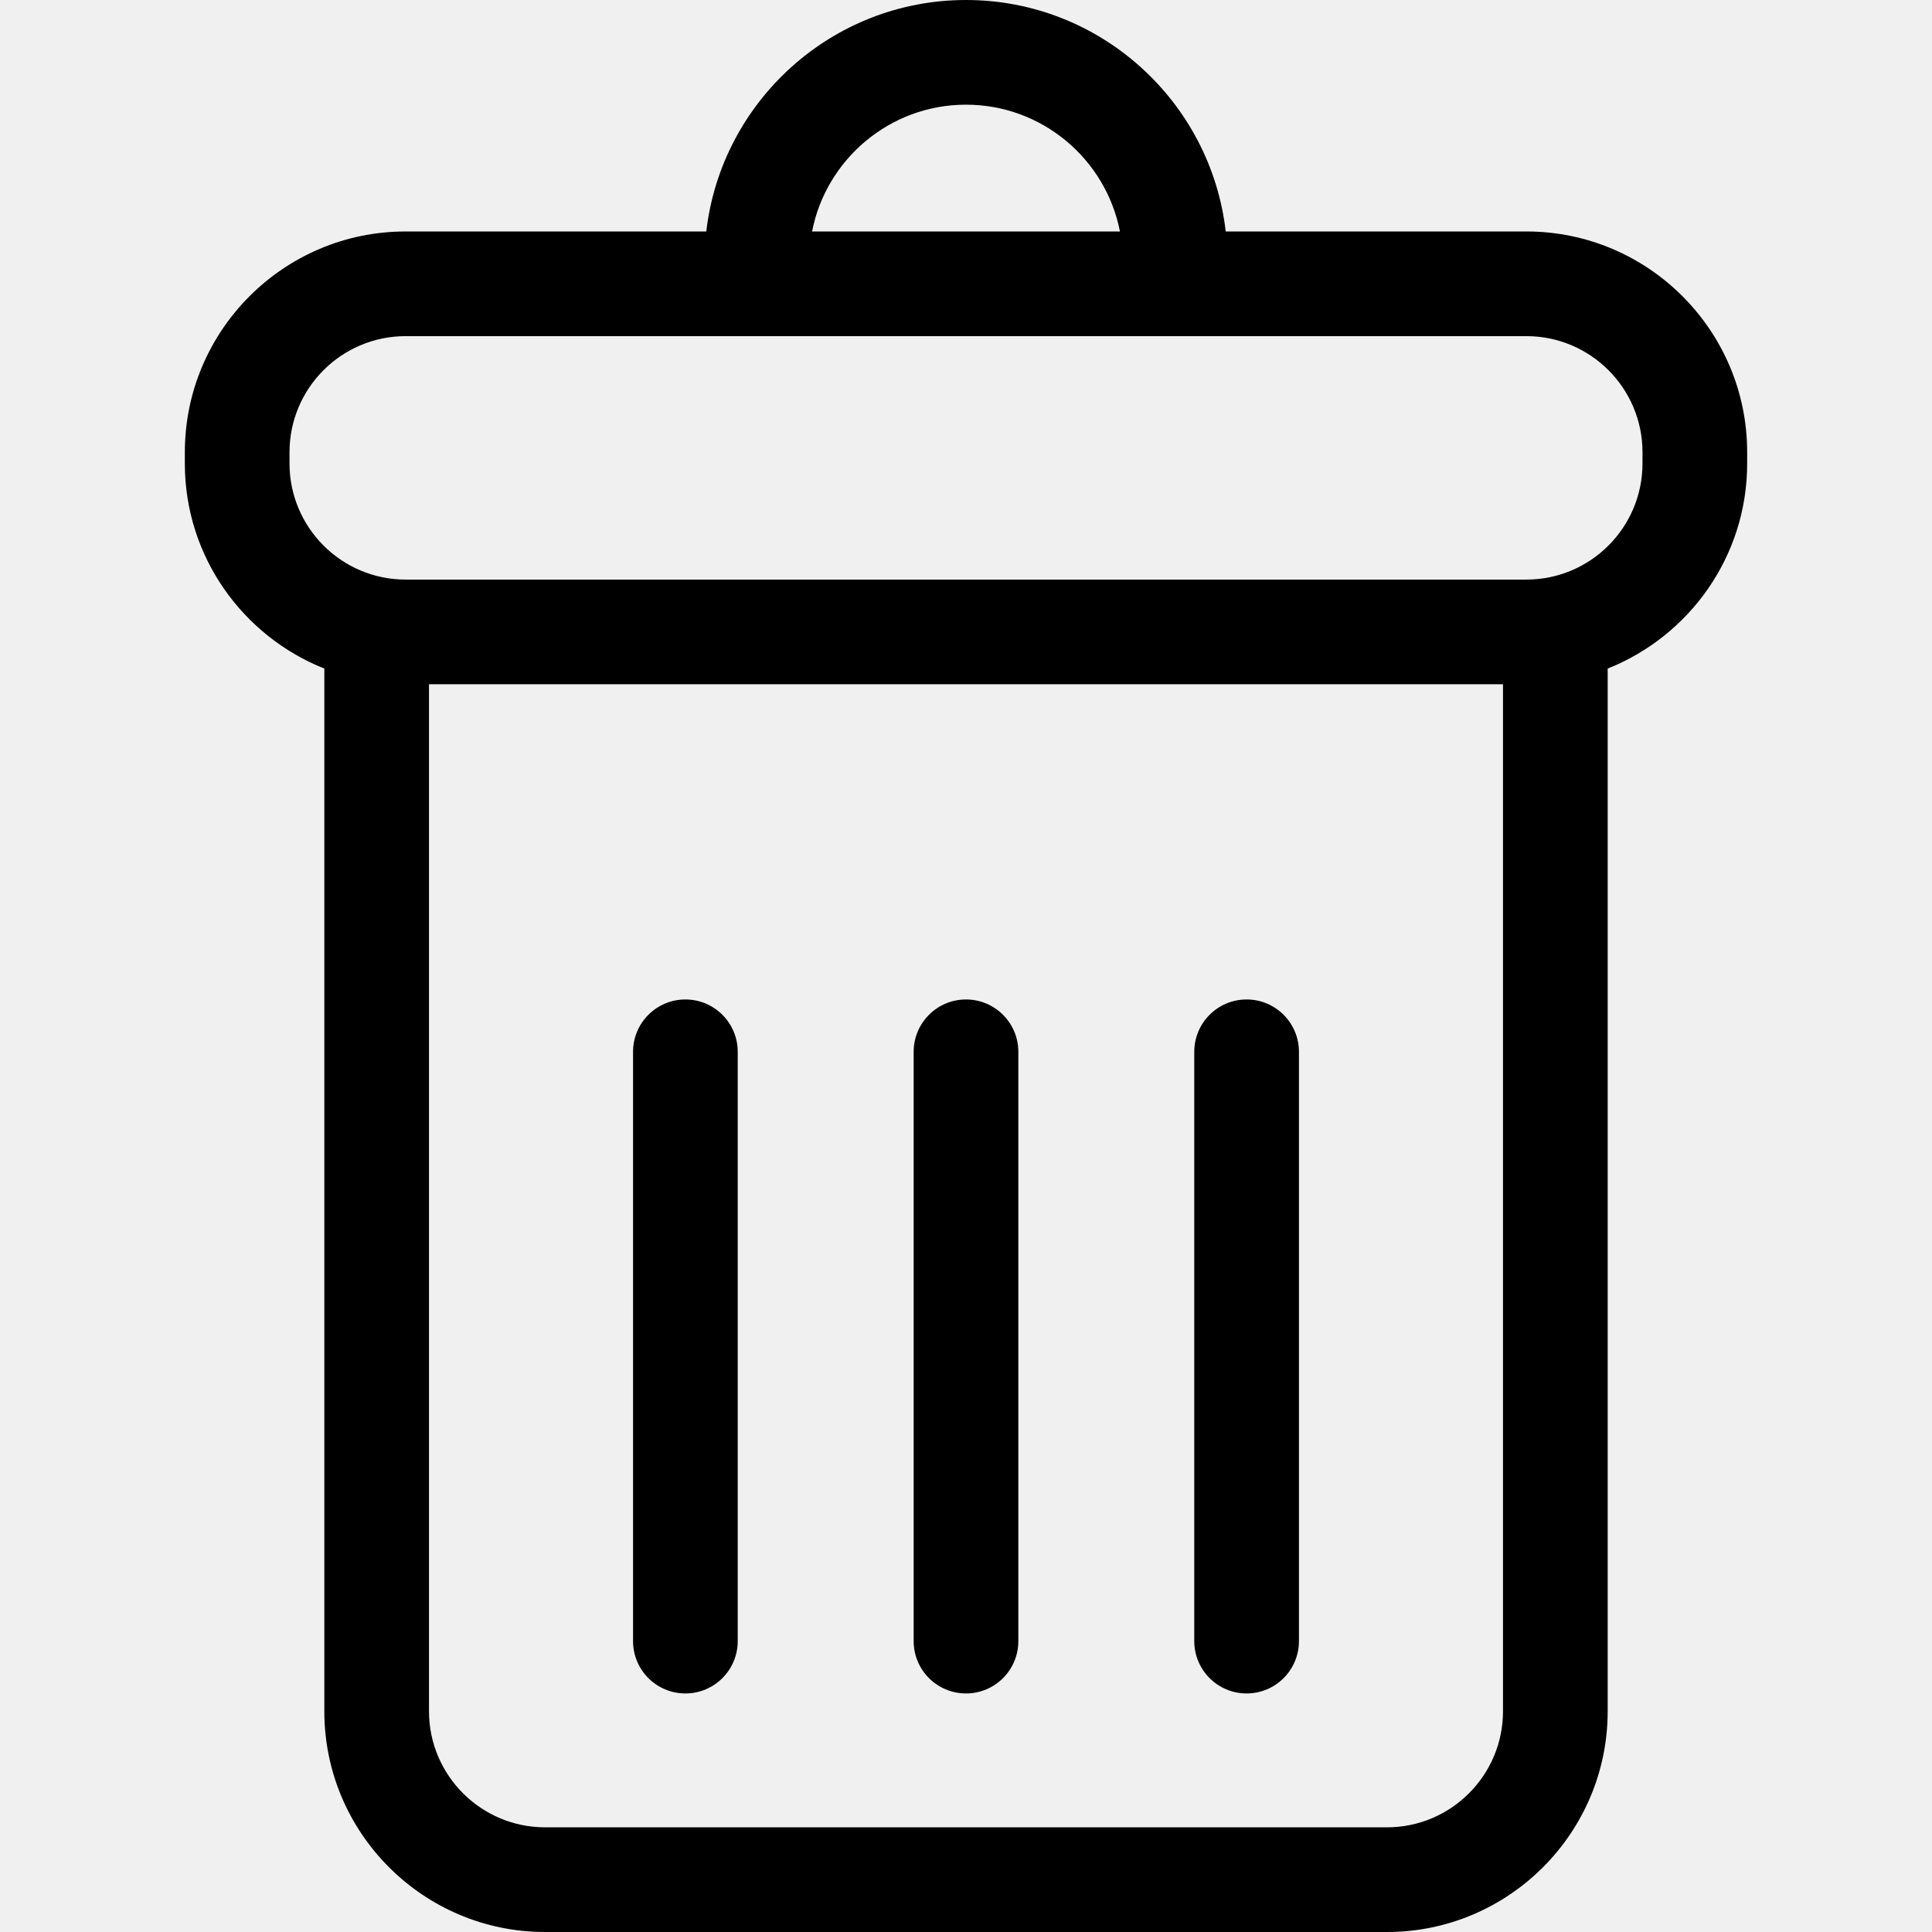
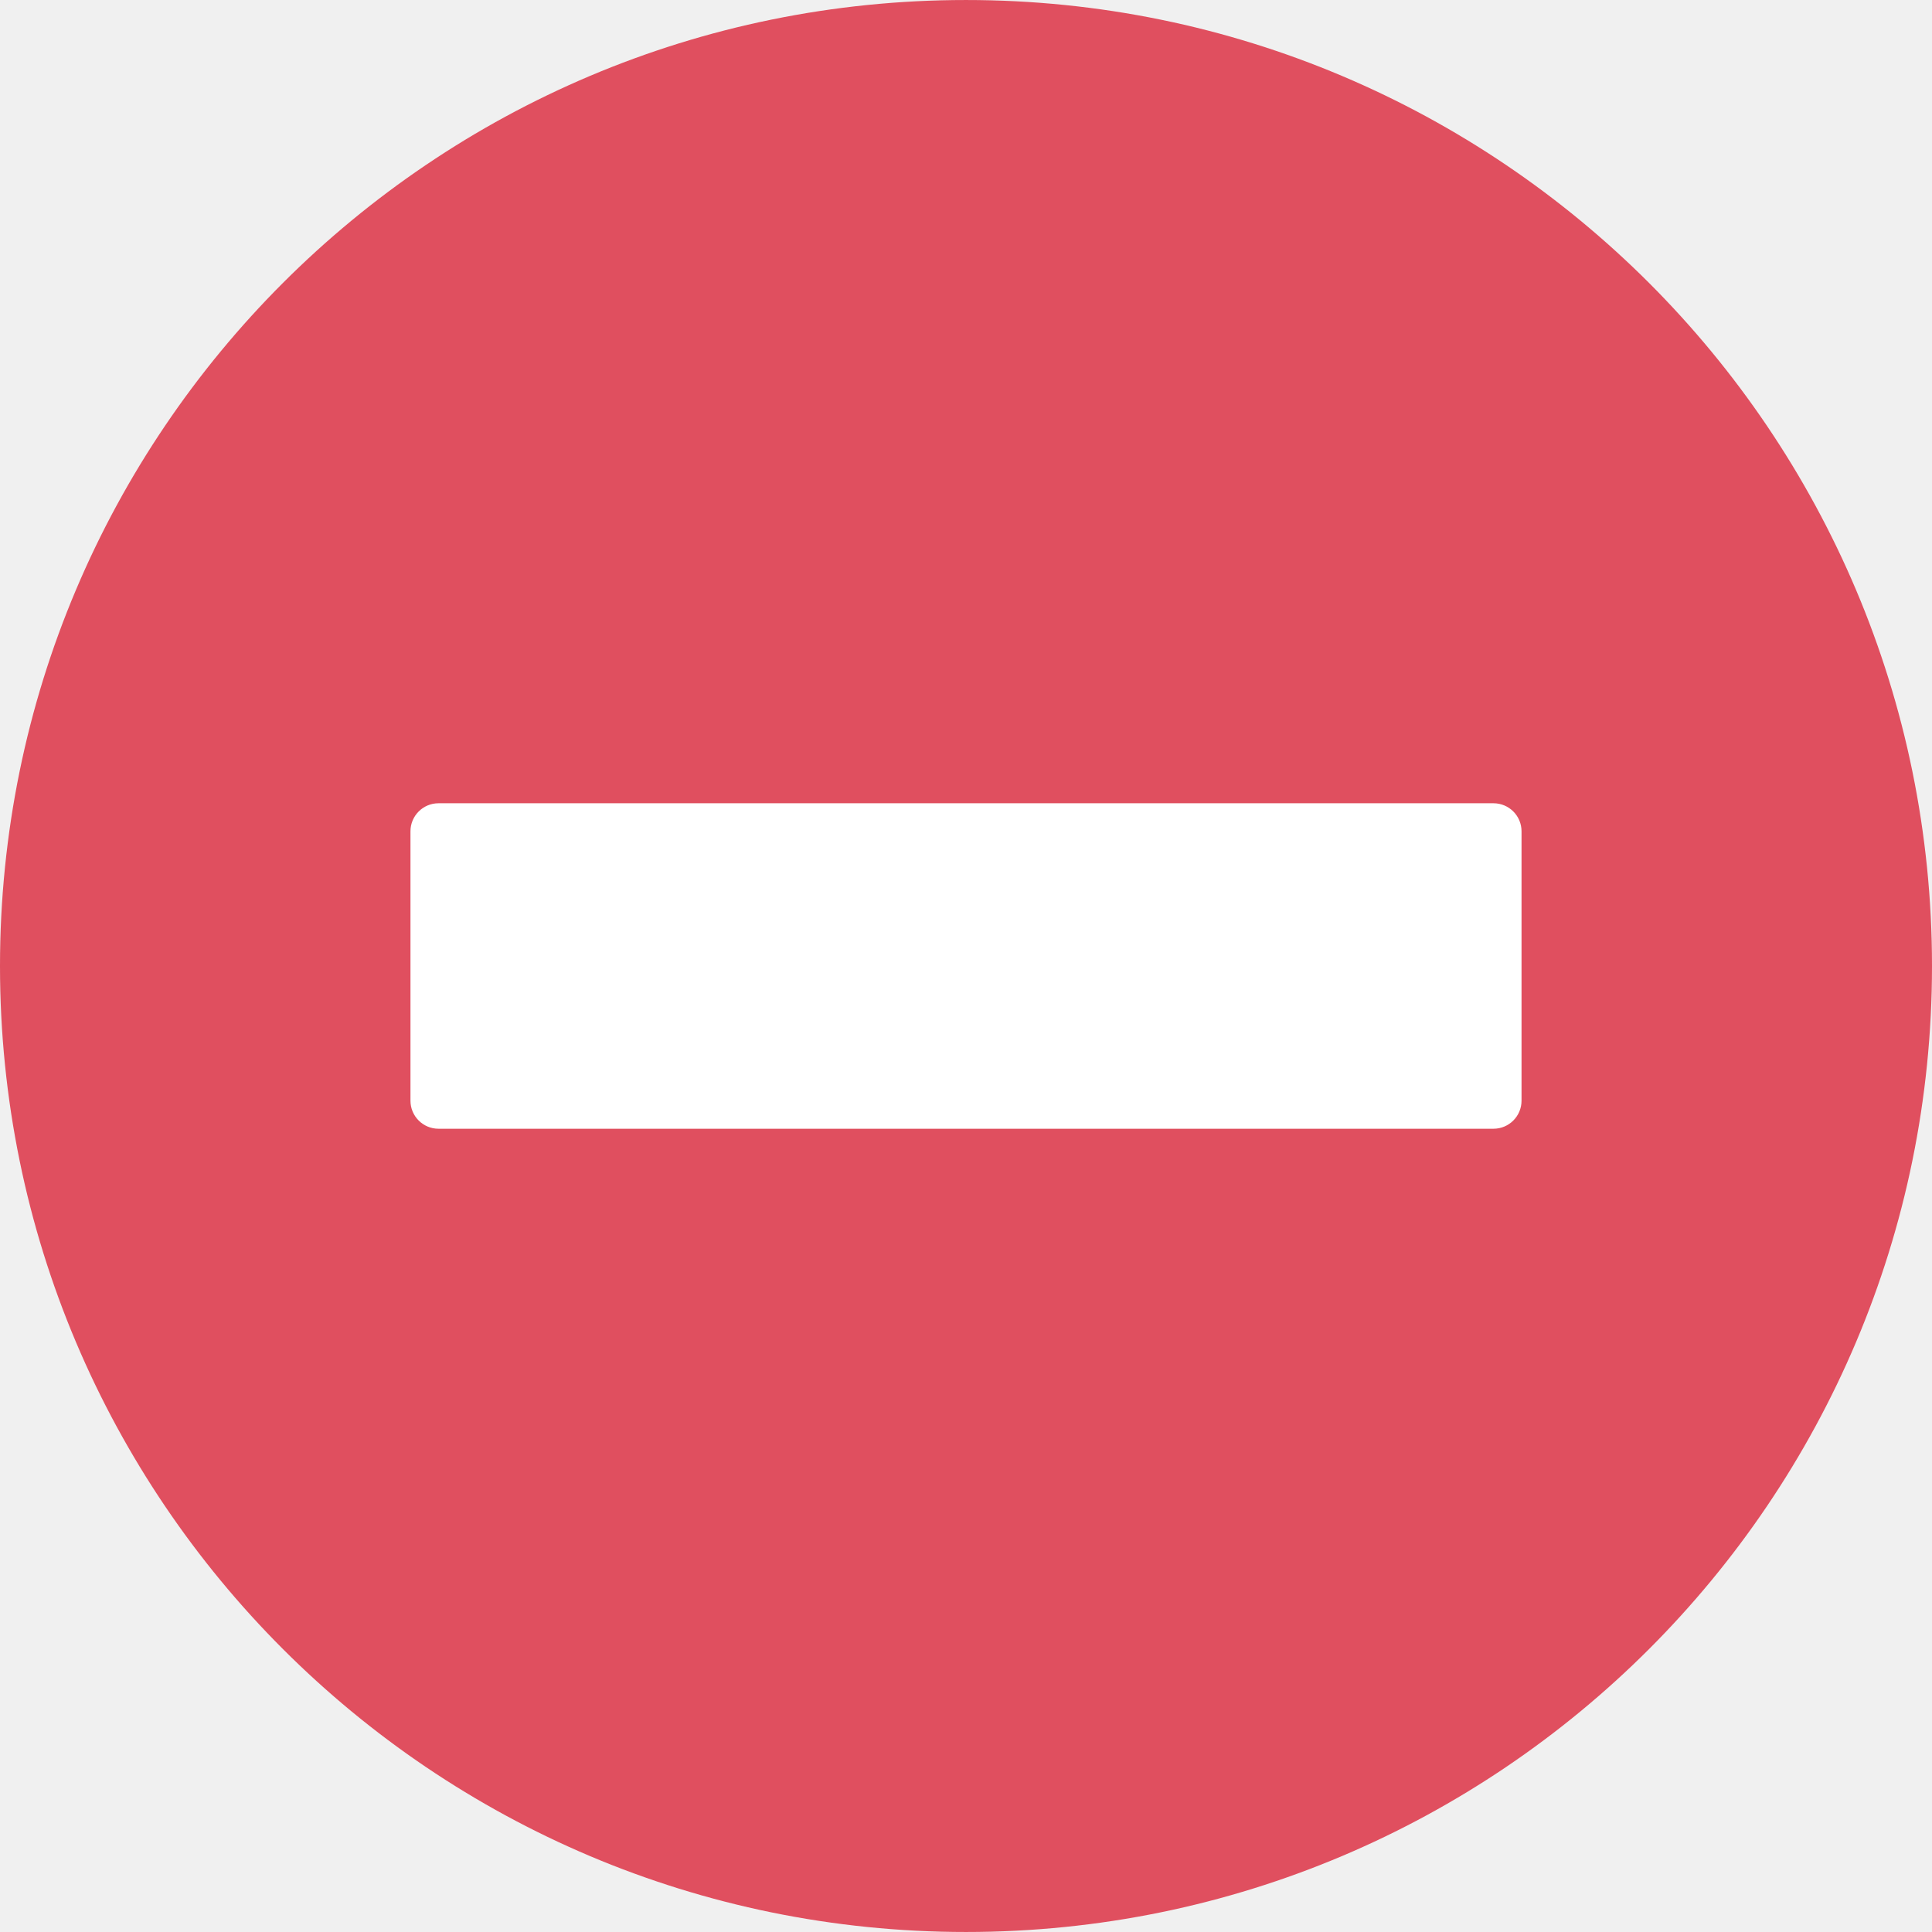
- <svg xmlns="http://www.w3.org/2000/svg" fill="#000000" version="1.1" id="Capa_1" width="800px" height="800px" viewBox="0 0 482.428 482.429" xml:space="preserve">
-   <g>
-     <g>
-       <path d="M381.163,57.799h-75.094C302.323,25.316,274.686,0,241.214,0c-33.471,0-61.104,25.315-64.85,57.799h-75.098    c-30.39,0-55.111,24.728-55.111,55.117v2.828c0,23.223,14.46,43.1,34.83,51.199v260.369c0,30.39,24.724,55.117,55.112,55.117    h210.236c30.389,0,55.111-24.729,55.111-55.117V166.944c20.369-8.1,34.83-27.977,34.83-51.199v-2.828    C436.274,82.527,411.551,57.799,381.163,57.799z M241.214,26.139c19.037,0,34.927,13.645,38.443,31.66h-76.879    C206.293,39.783,222.184,26.139,241.214,26.139z M375.305,427.312c0,15.978-13,28.979-28.973,28.979H136.096    c-15.973,0-28.973-13.002-28.973-28.979V170.861h268.182V427.312z M410.135,115.744c0,15.978-13,28.979-28.973,28.979H101.266    c-15.973,0-28.973-13.001-28.973-28.979v-2.828c0-15.978,13-28.979,28.973-28.979h279.897c15.973,0,28.973,13.001,28.973,28.979    V115.744z" />
-       <path d="M171.144,422.863c7.218,0,13.069-5.853,13.069-13.068V262.641c0-7.216-5.852-13.07-13.069-13.07    c-7.217,0-13.069,5.854-13.069,13.07v147.154C158.074,417.012,163.926,422.863,171.144,422.863z" />
-       <path d="M241.214,422.863c7.218,0,13.07-5.853,13.07-13.068V262.641c0-7.216-5.854-13.07-13.07-13.07    c-7.217,0-13.069,5.854-13.069,13.07v147.154C228.145,417.012,233.996,422.863,241.214,422.863z" />
-       <path d="M311.284,422.863c7.217,0,13.068-5.853,13.068-13.068V262.641c0-7.216-5.852-13.07-13.068-13.07    c-7.219,0-13.07,5.854-13.07,13.07v147.154C298.213,417.012,304.067,422.863,311.284,422.863z" />
-     </g>
-   </g>
+ <svg xmlns="http://www.w3.org/2000/svg" height="800px" width="800px" version="1.1" id="Layer_1" viewBox="0 0 496.158 496.158" xml:space="preserve">
+   <path style="fill:#E04F5F;" d="M0,248.085C0,111.063,111.069,0.003,248.075,0.003c137.013,0,248.083,111.061,248.083,248.082  c0,137.002-111.07,248.07-248.083,248.07C111.069,496.155,0,385.087,0,248.085z" />
+   <path style="fill:#FFFFFF;" d="M383.546,206.286H112.612c-3.976,0-7.199,3.225-7.199,7.2v69.187c0,3.976,3.224,7.199,7.199,7.199  h270.934c3.976,0,7.199-3.224,7.199-7.199v-69.187C390.745,209.511,387.521,206.286,383.546,206.286z" />
</svg>
